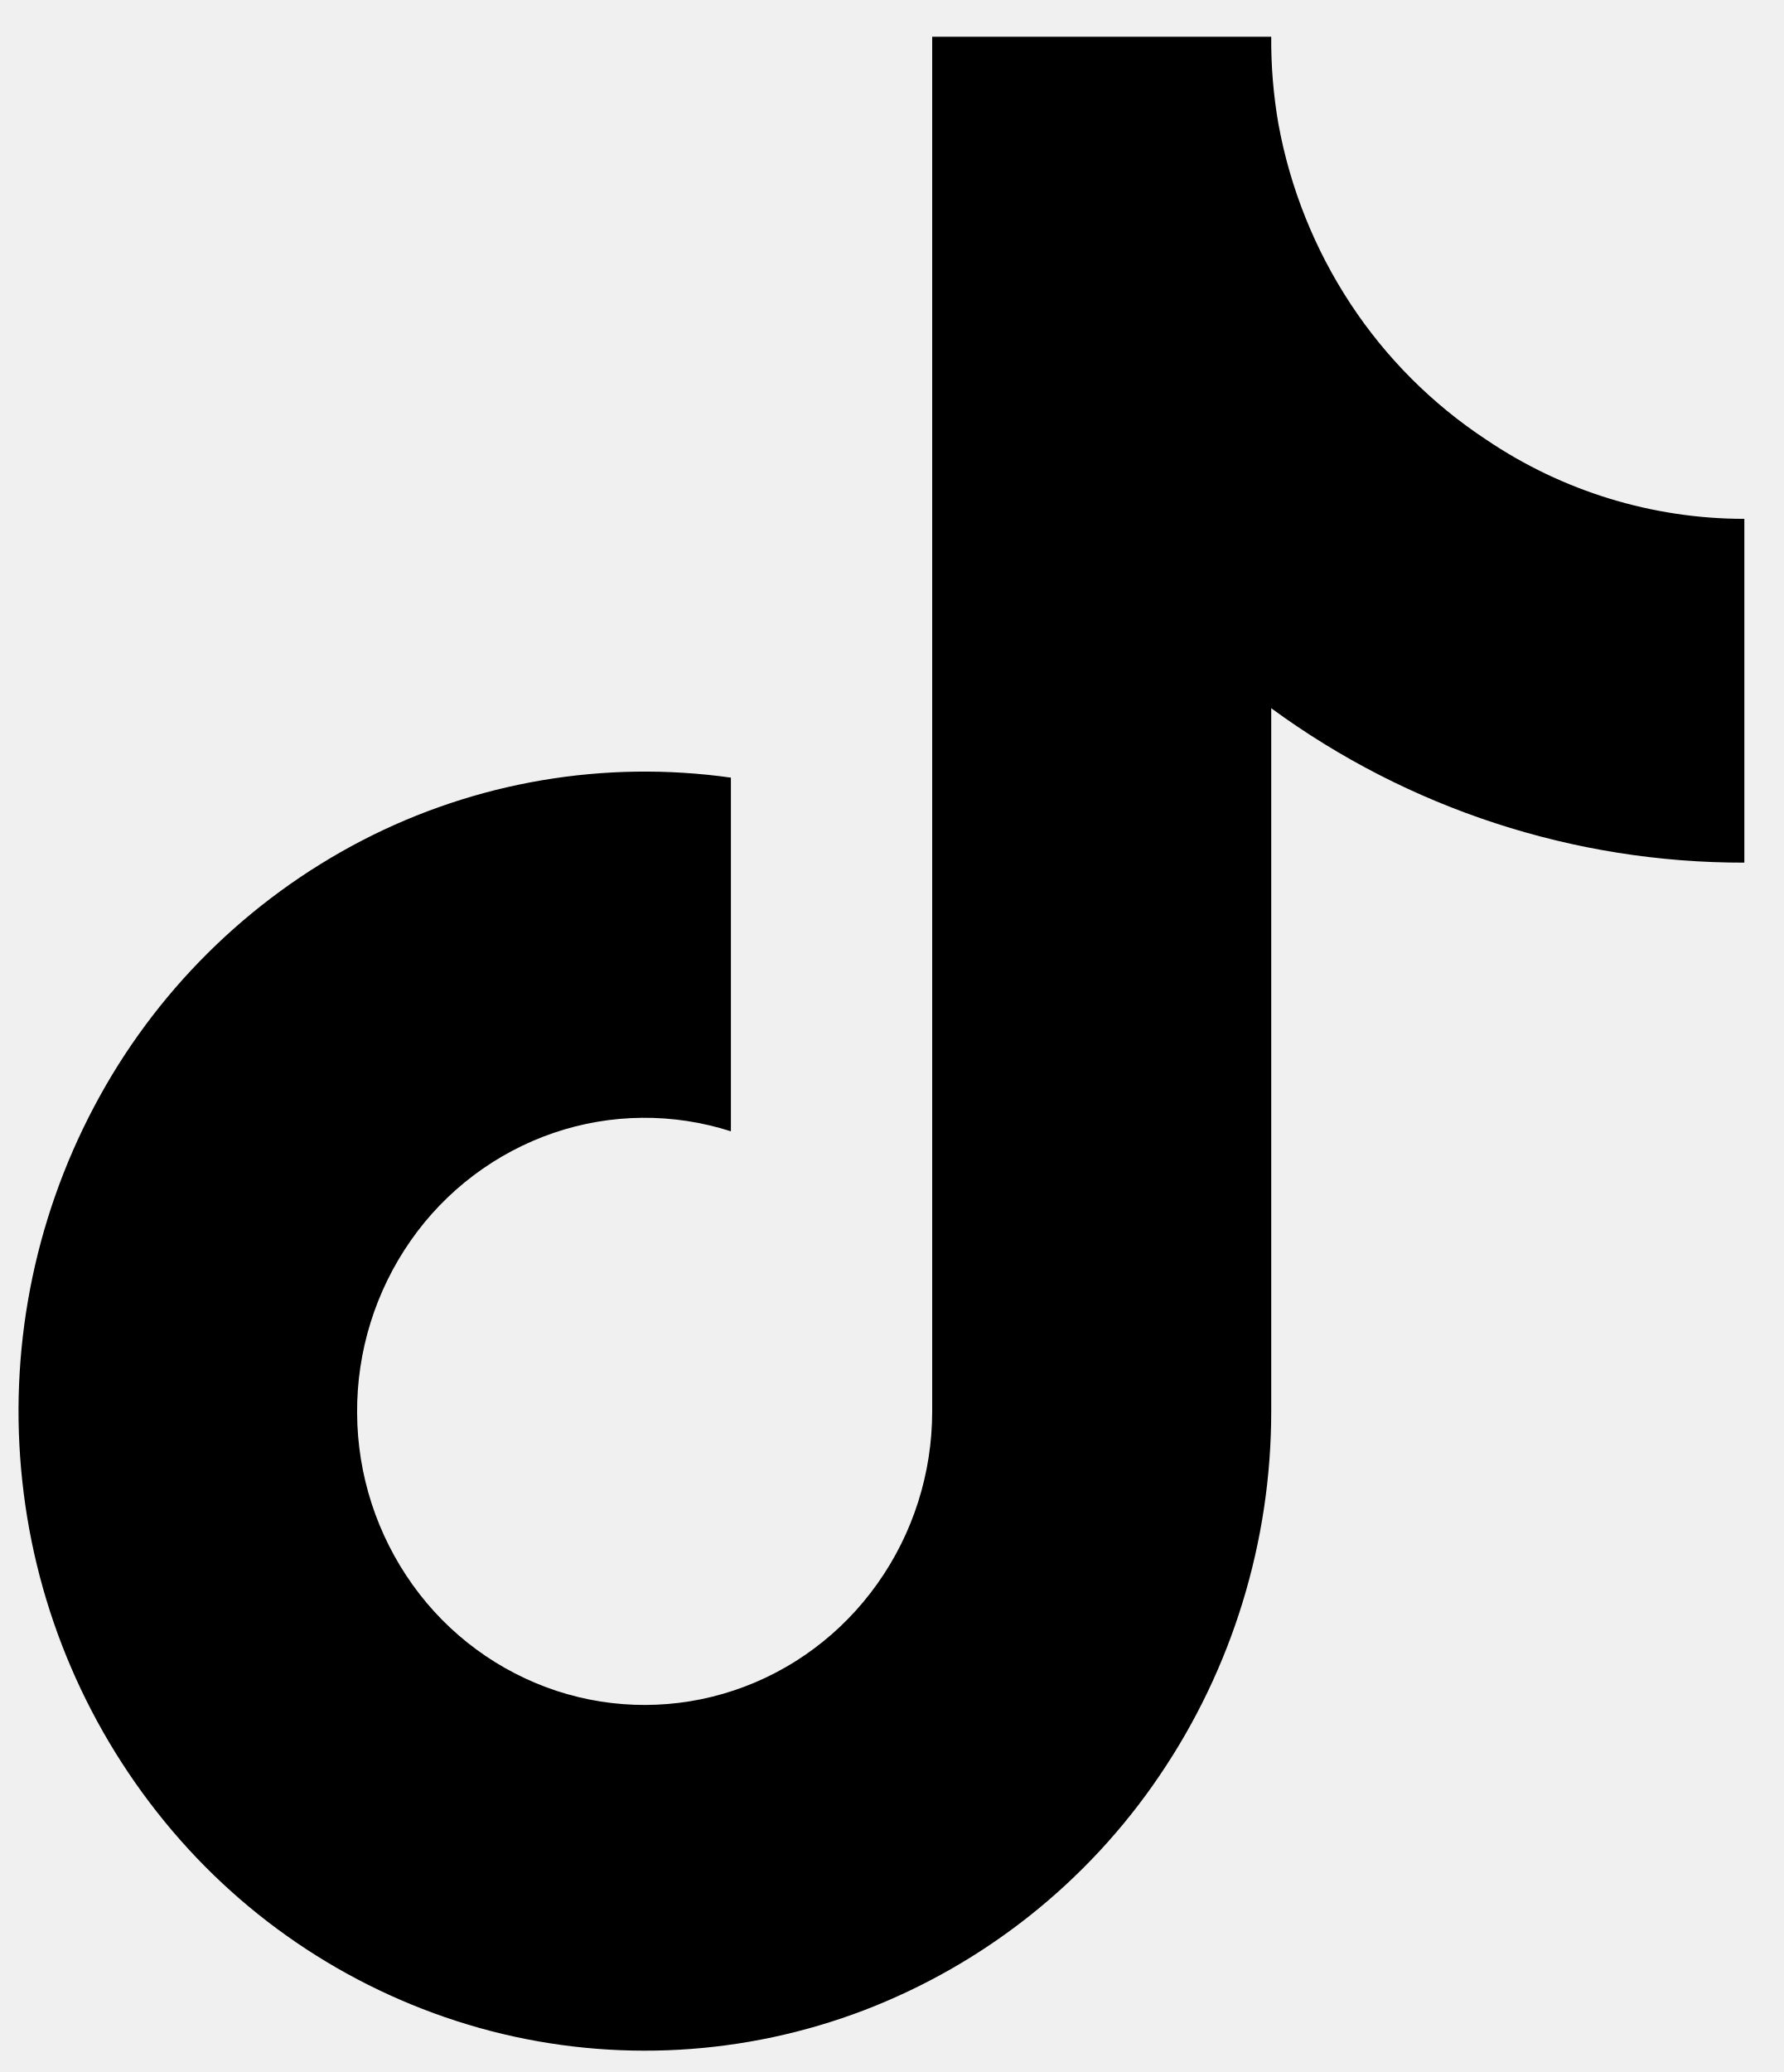
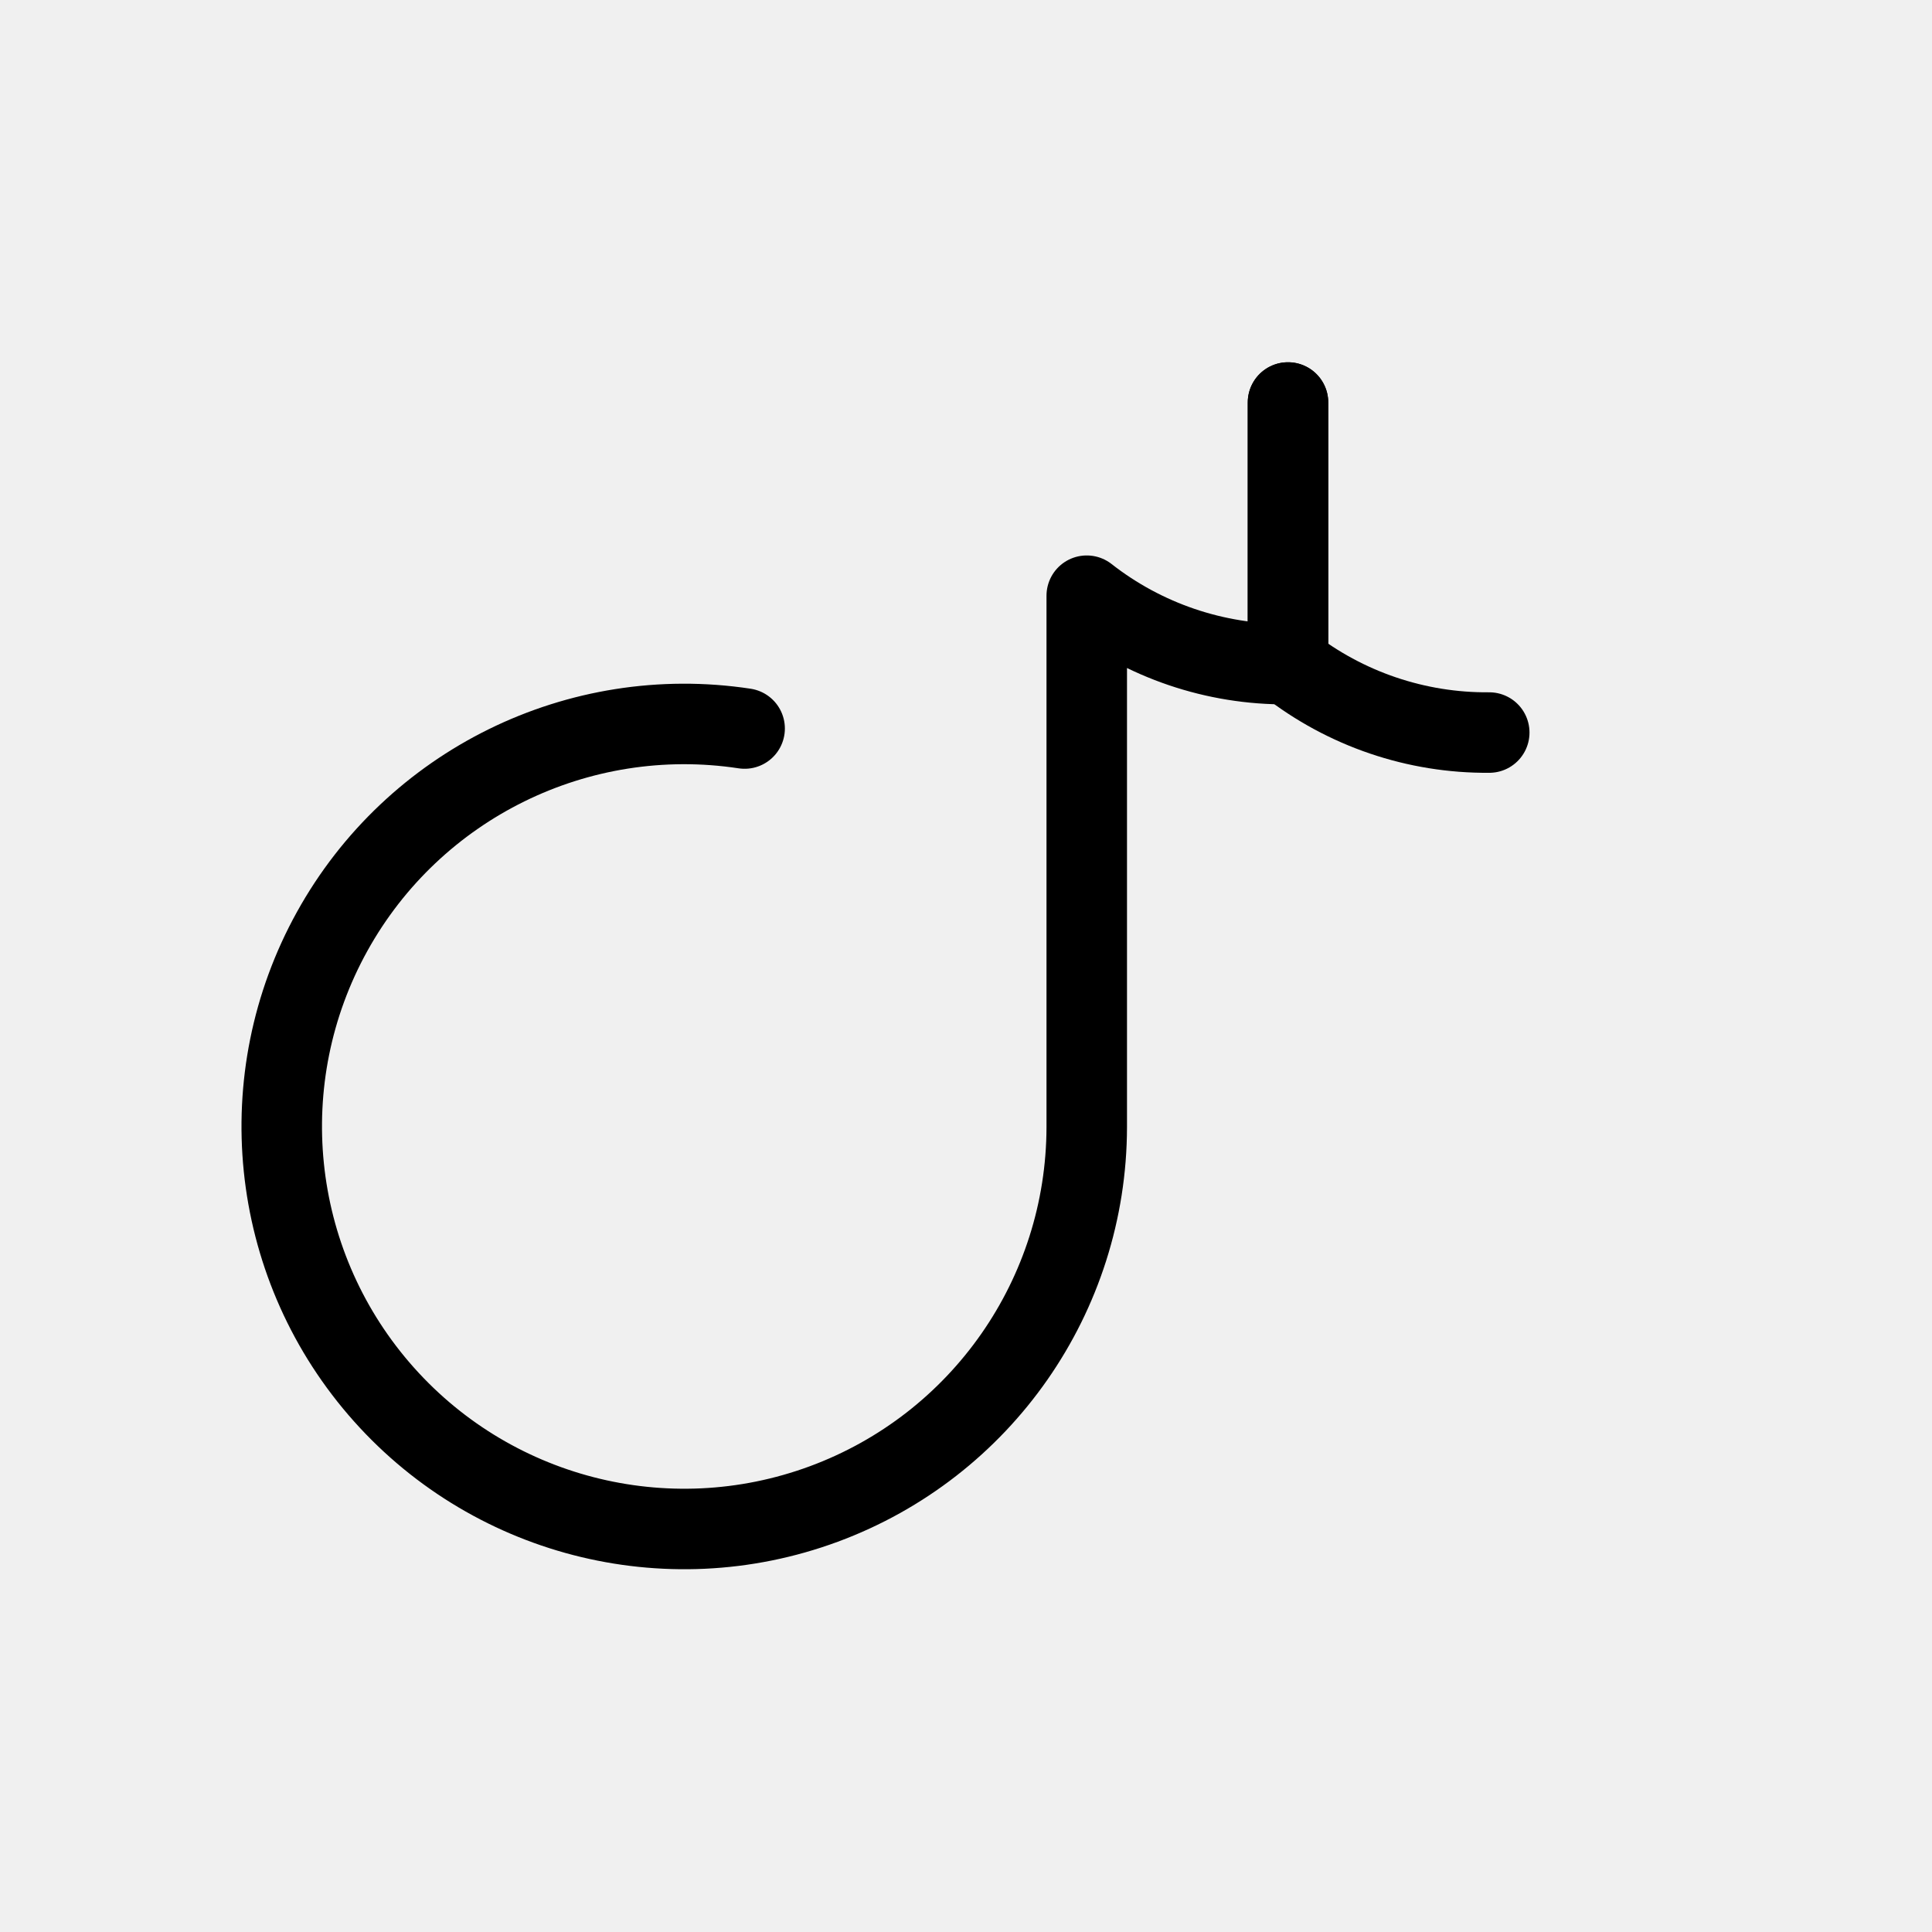
- <svg xmlns="http://www.w3.org/2000/svg" width="31" height="36" fill="none">
-   <g clip-path="url(#a)">
-     <path d="M30.314 14.988a13.87 13.87 0 0 1-8.222-2.683v12.217c0 2.263-.678 4.471-1.942 6.33a10.92 10.92 0 0 1-5.129 4.073c-2.076.793-4.34.92-6.488.364a10.853 10.853 0 0 1-5.535-3.475 11.225 11.225 0 0 1-2.61-6.075 11.308 11.308 0 0 1 1.247-6.51 10.992 10.992 0 0 1 4.657-4.626 10.69 10.69 0 0 1 6.41-1.092v6.145a4.9 4.9 0 0 0-3.083.028 5.005 5.005 0 0 0-2.48 1.869 5.174 5.174 0 0 0-.933 2.999 5.172 5.172 0 0 0 .968 2.988 5.002 5.002 0 0 0 2.501 1.839 4.9 4.9 0 0 0 3.083-.01c1-.334 1.873-.983 2.49-1.854.619-.87.952-1.918.952-2.993V.638h5.892a8.456 8.456 0 0 0 .125 1.516 8.45 8.45 0 0 0 1.251 3.122 8.263 8.263 0 0 0 2.359 2.362 8.013 8.013 0 0 0 4.487 1.377v5.973Z" fill="#000" />
-   </g>
-   <defs>
-     <clipPath id="a">
-       <path fill="#fff" transform="translate(.314 .638)" d="M0 0h30v35H0z" />
-     </clipPath>
-   </defs>
+ <svg xmlns="http://www.w3.org/2000/svg" width="48" height="48" viewBox="0 0 48 48" fill="none">
+   <path d="M32 10v6.5a8 8 0 0 1-5-1.7V28a10 10 0 1 1-8.5-9.9" stroke="#000" stroke-width="2" stroke-linecap="round" stroke-linejoin="round" />
+   <path d="M32 10v6.5a8 8 0 0 0 5 1.7" stroke="#000" stroke-width="2" stroke-linecap="round" stroke-linejoin="round" />
</svg>
